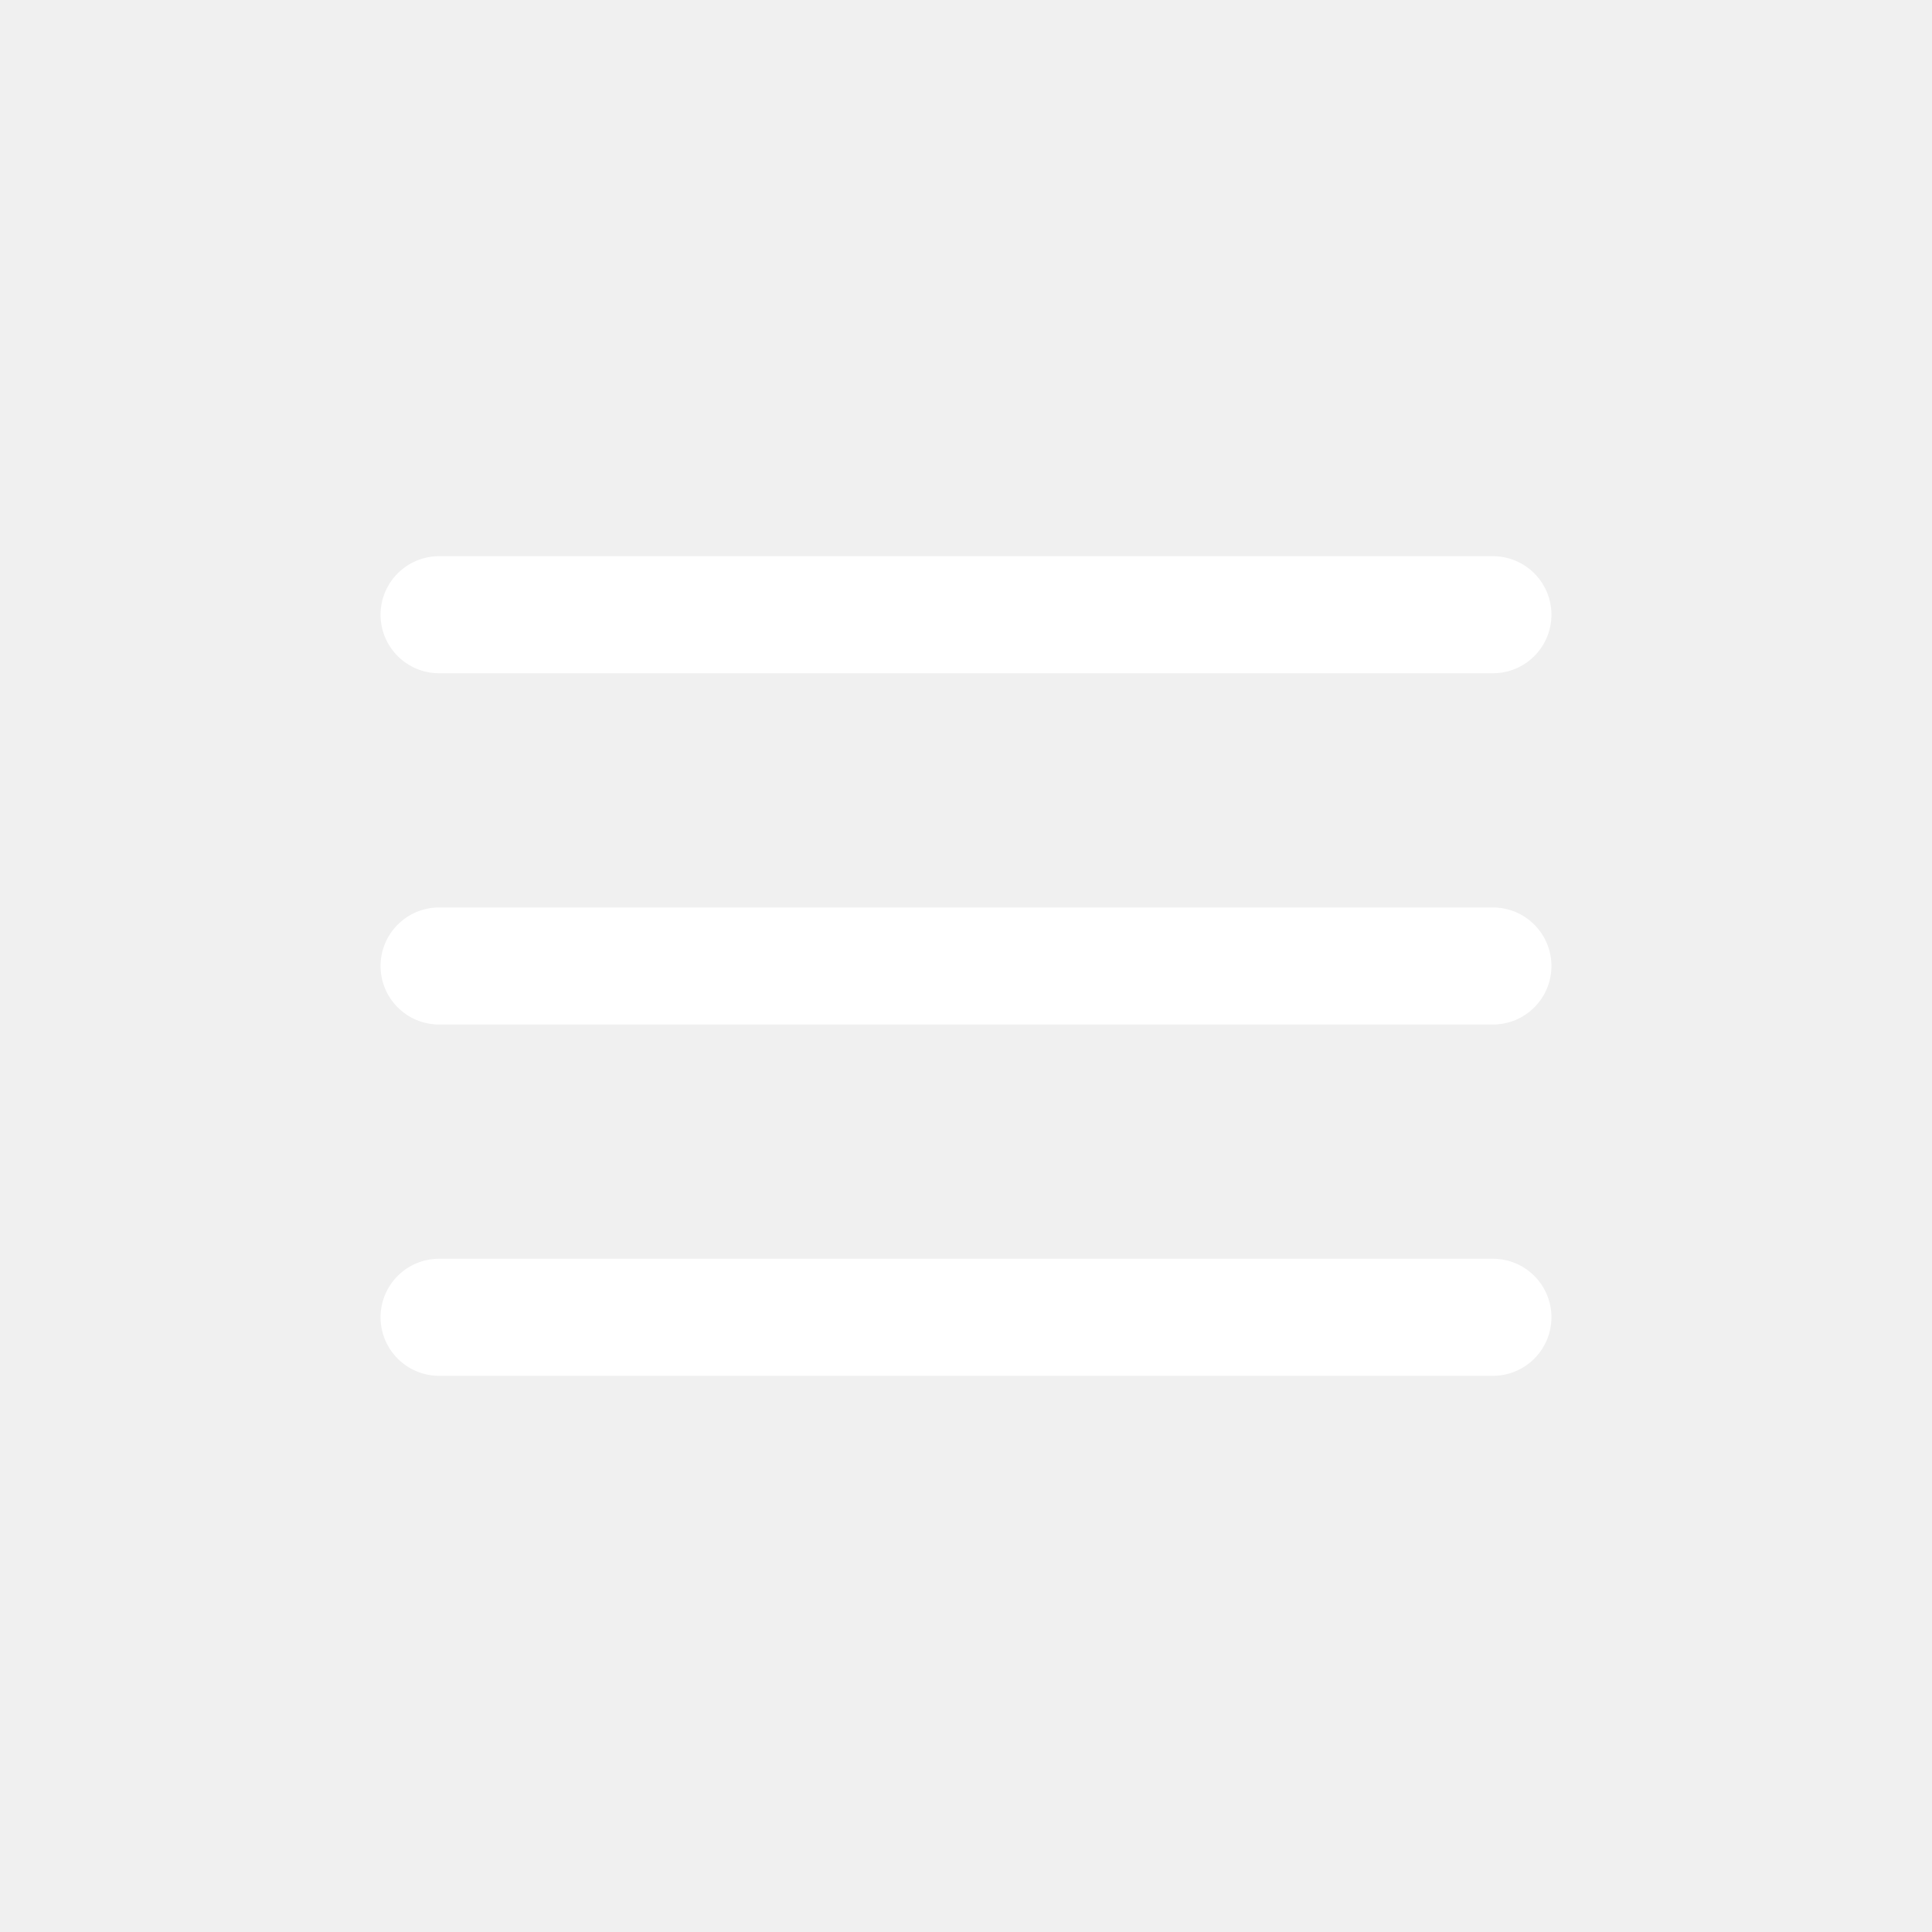
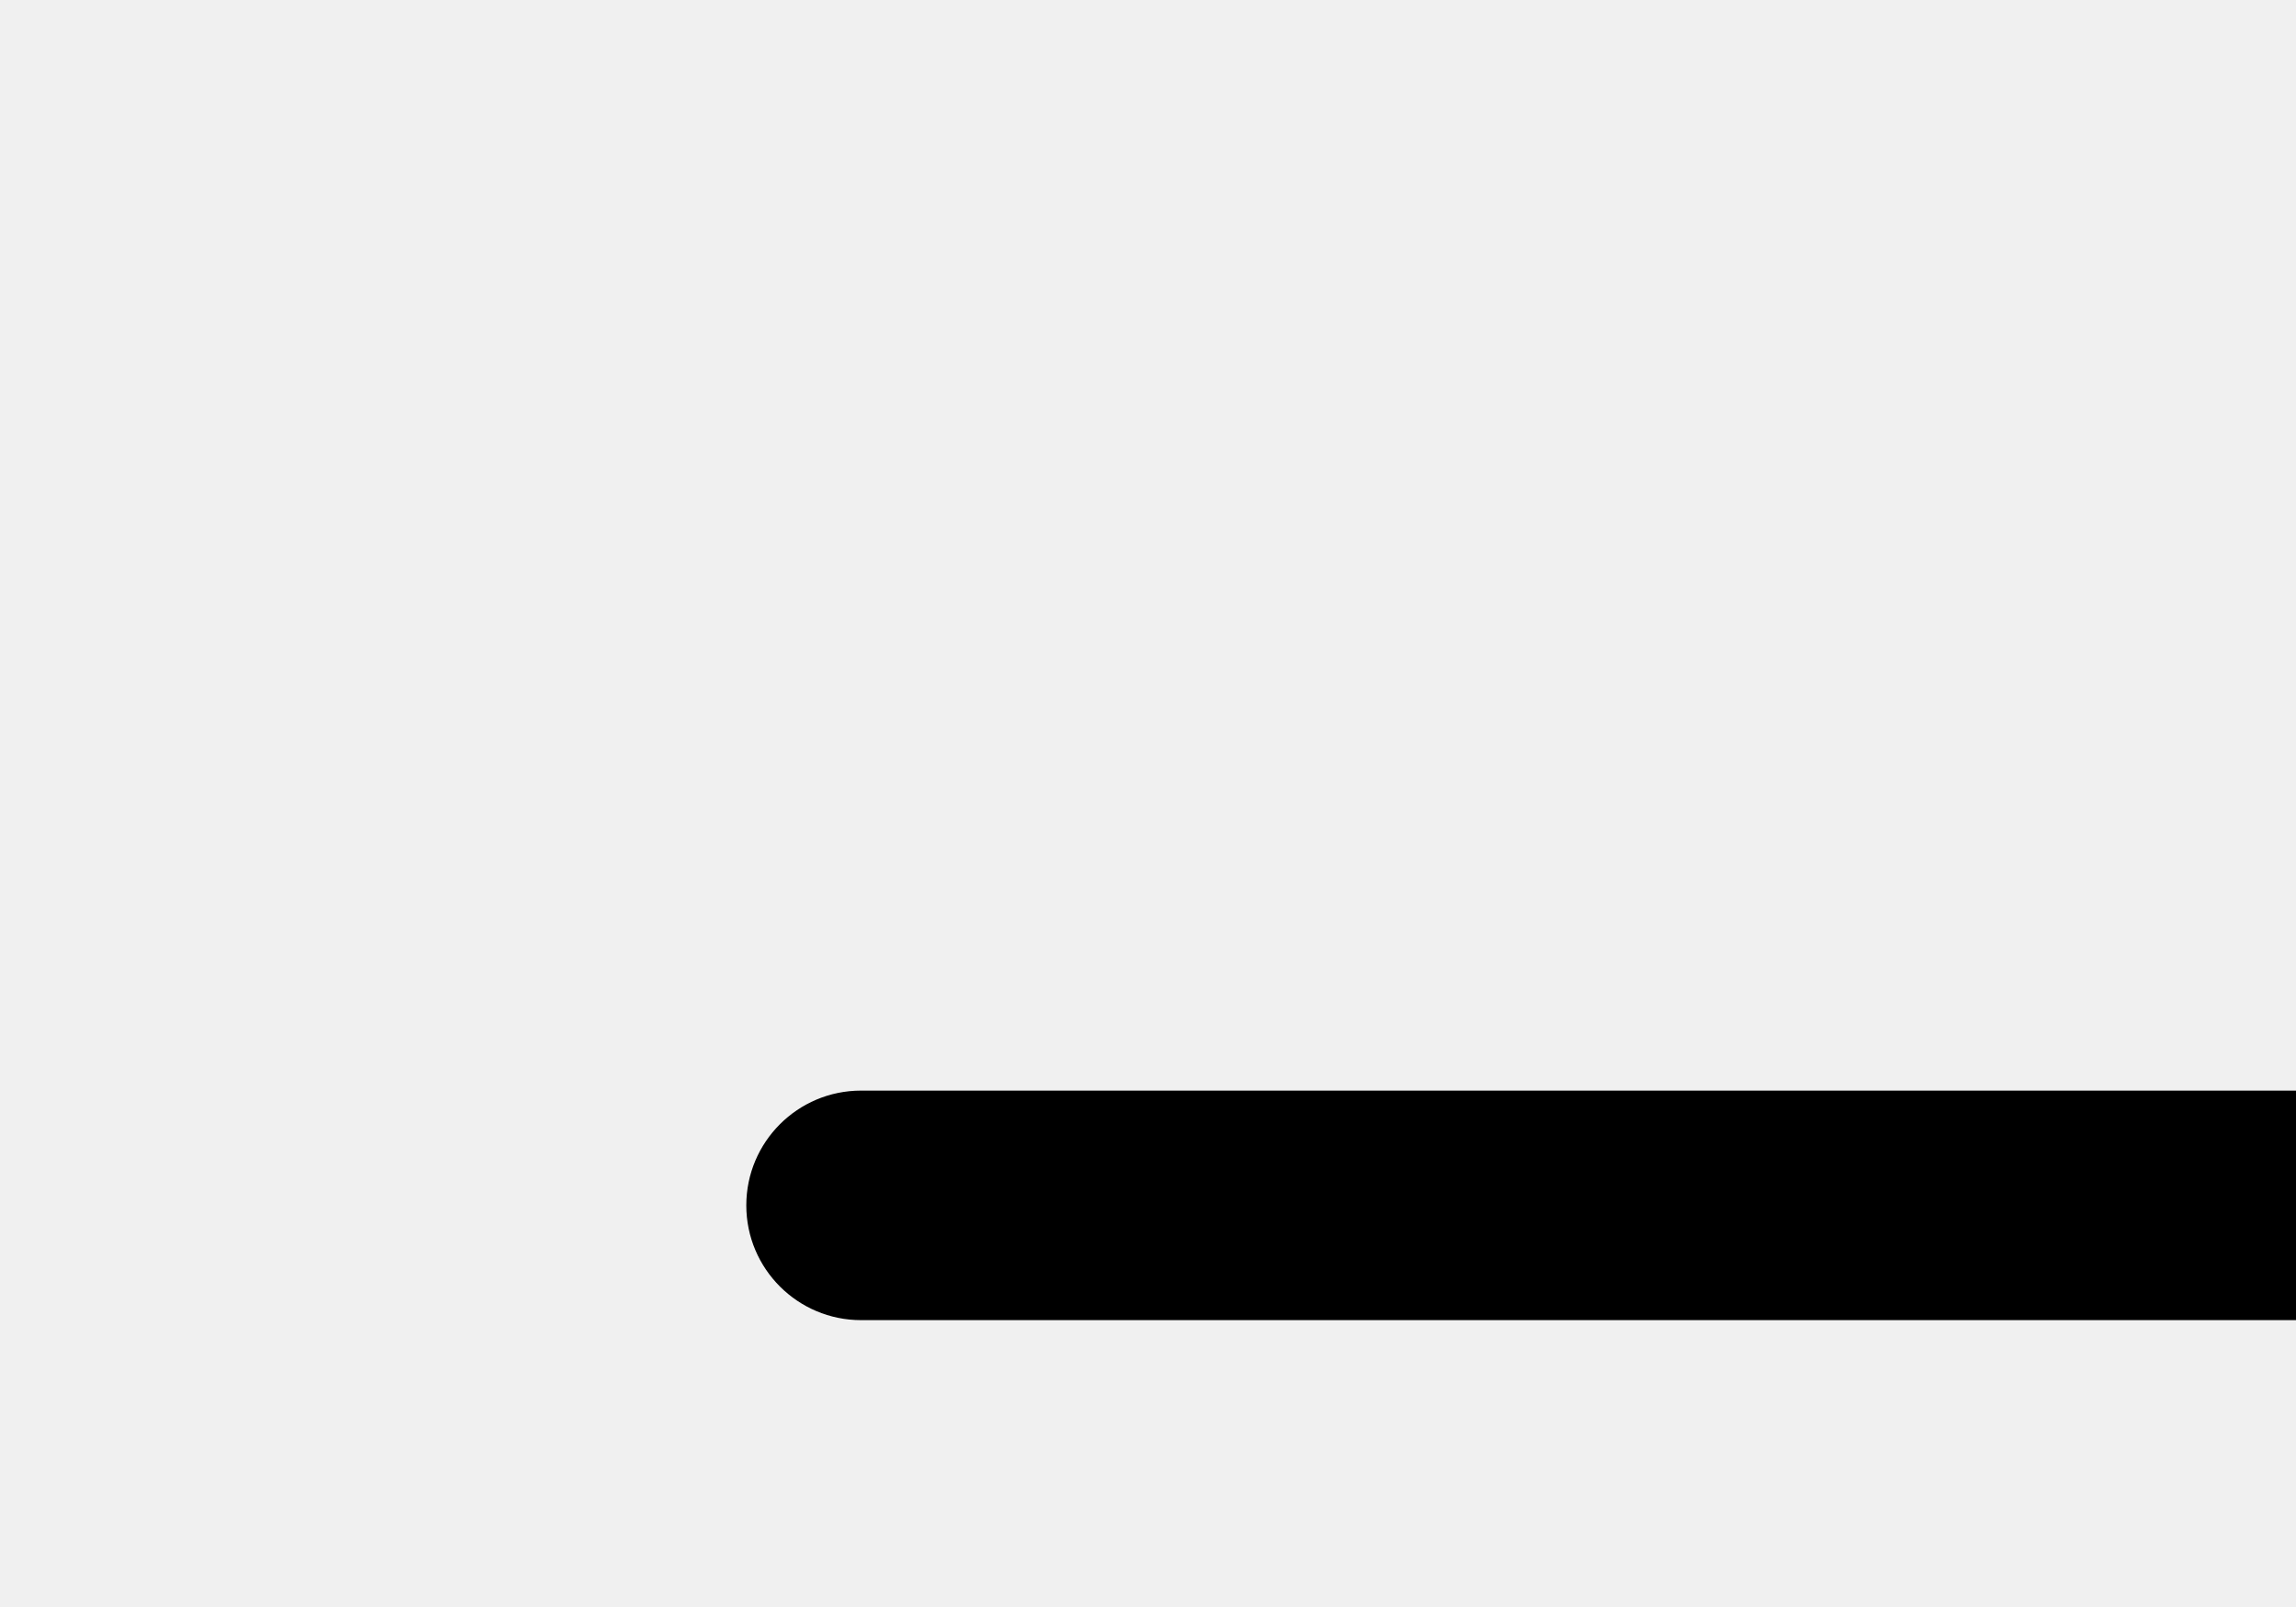
- <svg xmlns="http://www.w3.org/2000/svg" width="44" height="44" viewBox="0 0 44 44" fill="none">
-   <path fill-rule="evenodd" clip-rule="evenodd" d="M34 31.333C34.736 31.333 35.333 30.736 35.333 30C35.333 29.264 34.736 28.667 34 28.667L16.667 28.667L14 28.667L10 28.667C9.264 28.667 8.667 29.264 8.667 30C8.667 30.736 9.264 31.333 10 31.333L14 31.333L16.667 31.333L34 31.333ZM35.333 14C35.333 14.736 34.736 15.333 34 15.333L16.667 15.333L14 15.333L10 15.333C9.264 15.333 8.667 14.736 8.667 14C8.667 13.264 9.264 12.667 10 12.667L14 12.667L16.667 12.667L34 12.667C34.736 12.667 35.333 13.264 35.333 14ZM8.667 22C8.667 22.736 9.264 23.333 10 23.333L27.333 23.333L30 23.333L34 23.333C34.736 23.333 35.333 22.736 35.333 22C35.333 21.264 34.736 20.667 34 20.667L30 20.667L27.333 20.667L10 20.667C9.264 20.667 8.667 21.264 8.667 22Z" fill="white" />
+ <svg xmlns="http://www.w3.org/2000/svg" fill="currentColor">
+   <path fill-rule="evenodd" clip-rule="evenodd" d="M34 31.333C34.736 31.333 35.333 30.736 35.333 30C35.333 29.264 34.736 28.667 34 28.667L16.667 28.667L14 28.667L10 28.667C9.264 28.667 8.667 29.264 8.667 30C8.667 30.736 9.264 31.333 10 31.333L14 31.333L16.667 31.333L34 31.333ZM35.333 14C35.333 14.736 34.736 15.333 34 15.333L16.667 15.333L14 15.333L10 15.333C9.264 15.333 8.667 14.736 8.667 14C8.667 13.264 9.264 12.667 10 12.667L14 12.667L16.667 12.667L34 12.667C34.736 12.667 35.333 13.264 35.333 14ZM8.667 22C8.667 22.736 9.264 23.333 10 23.333L27.333 23.333L30 23.333L34 23.333C34.736 23.333 35.333 22.736 35.333 22C35.333 21.264 34.736 20.667 34 20.667L30 20.667L27.333 20.667L10 20.667C9.264 20.667 8.667 21.264 8.667 22Z" />
</svg>
